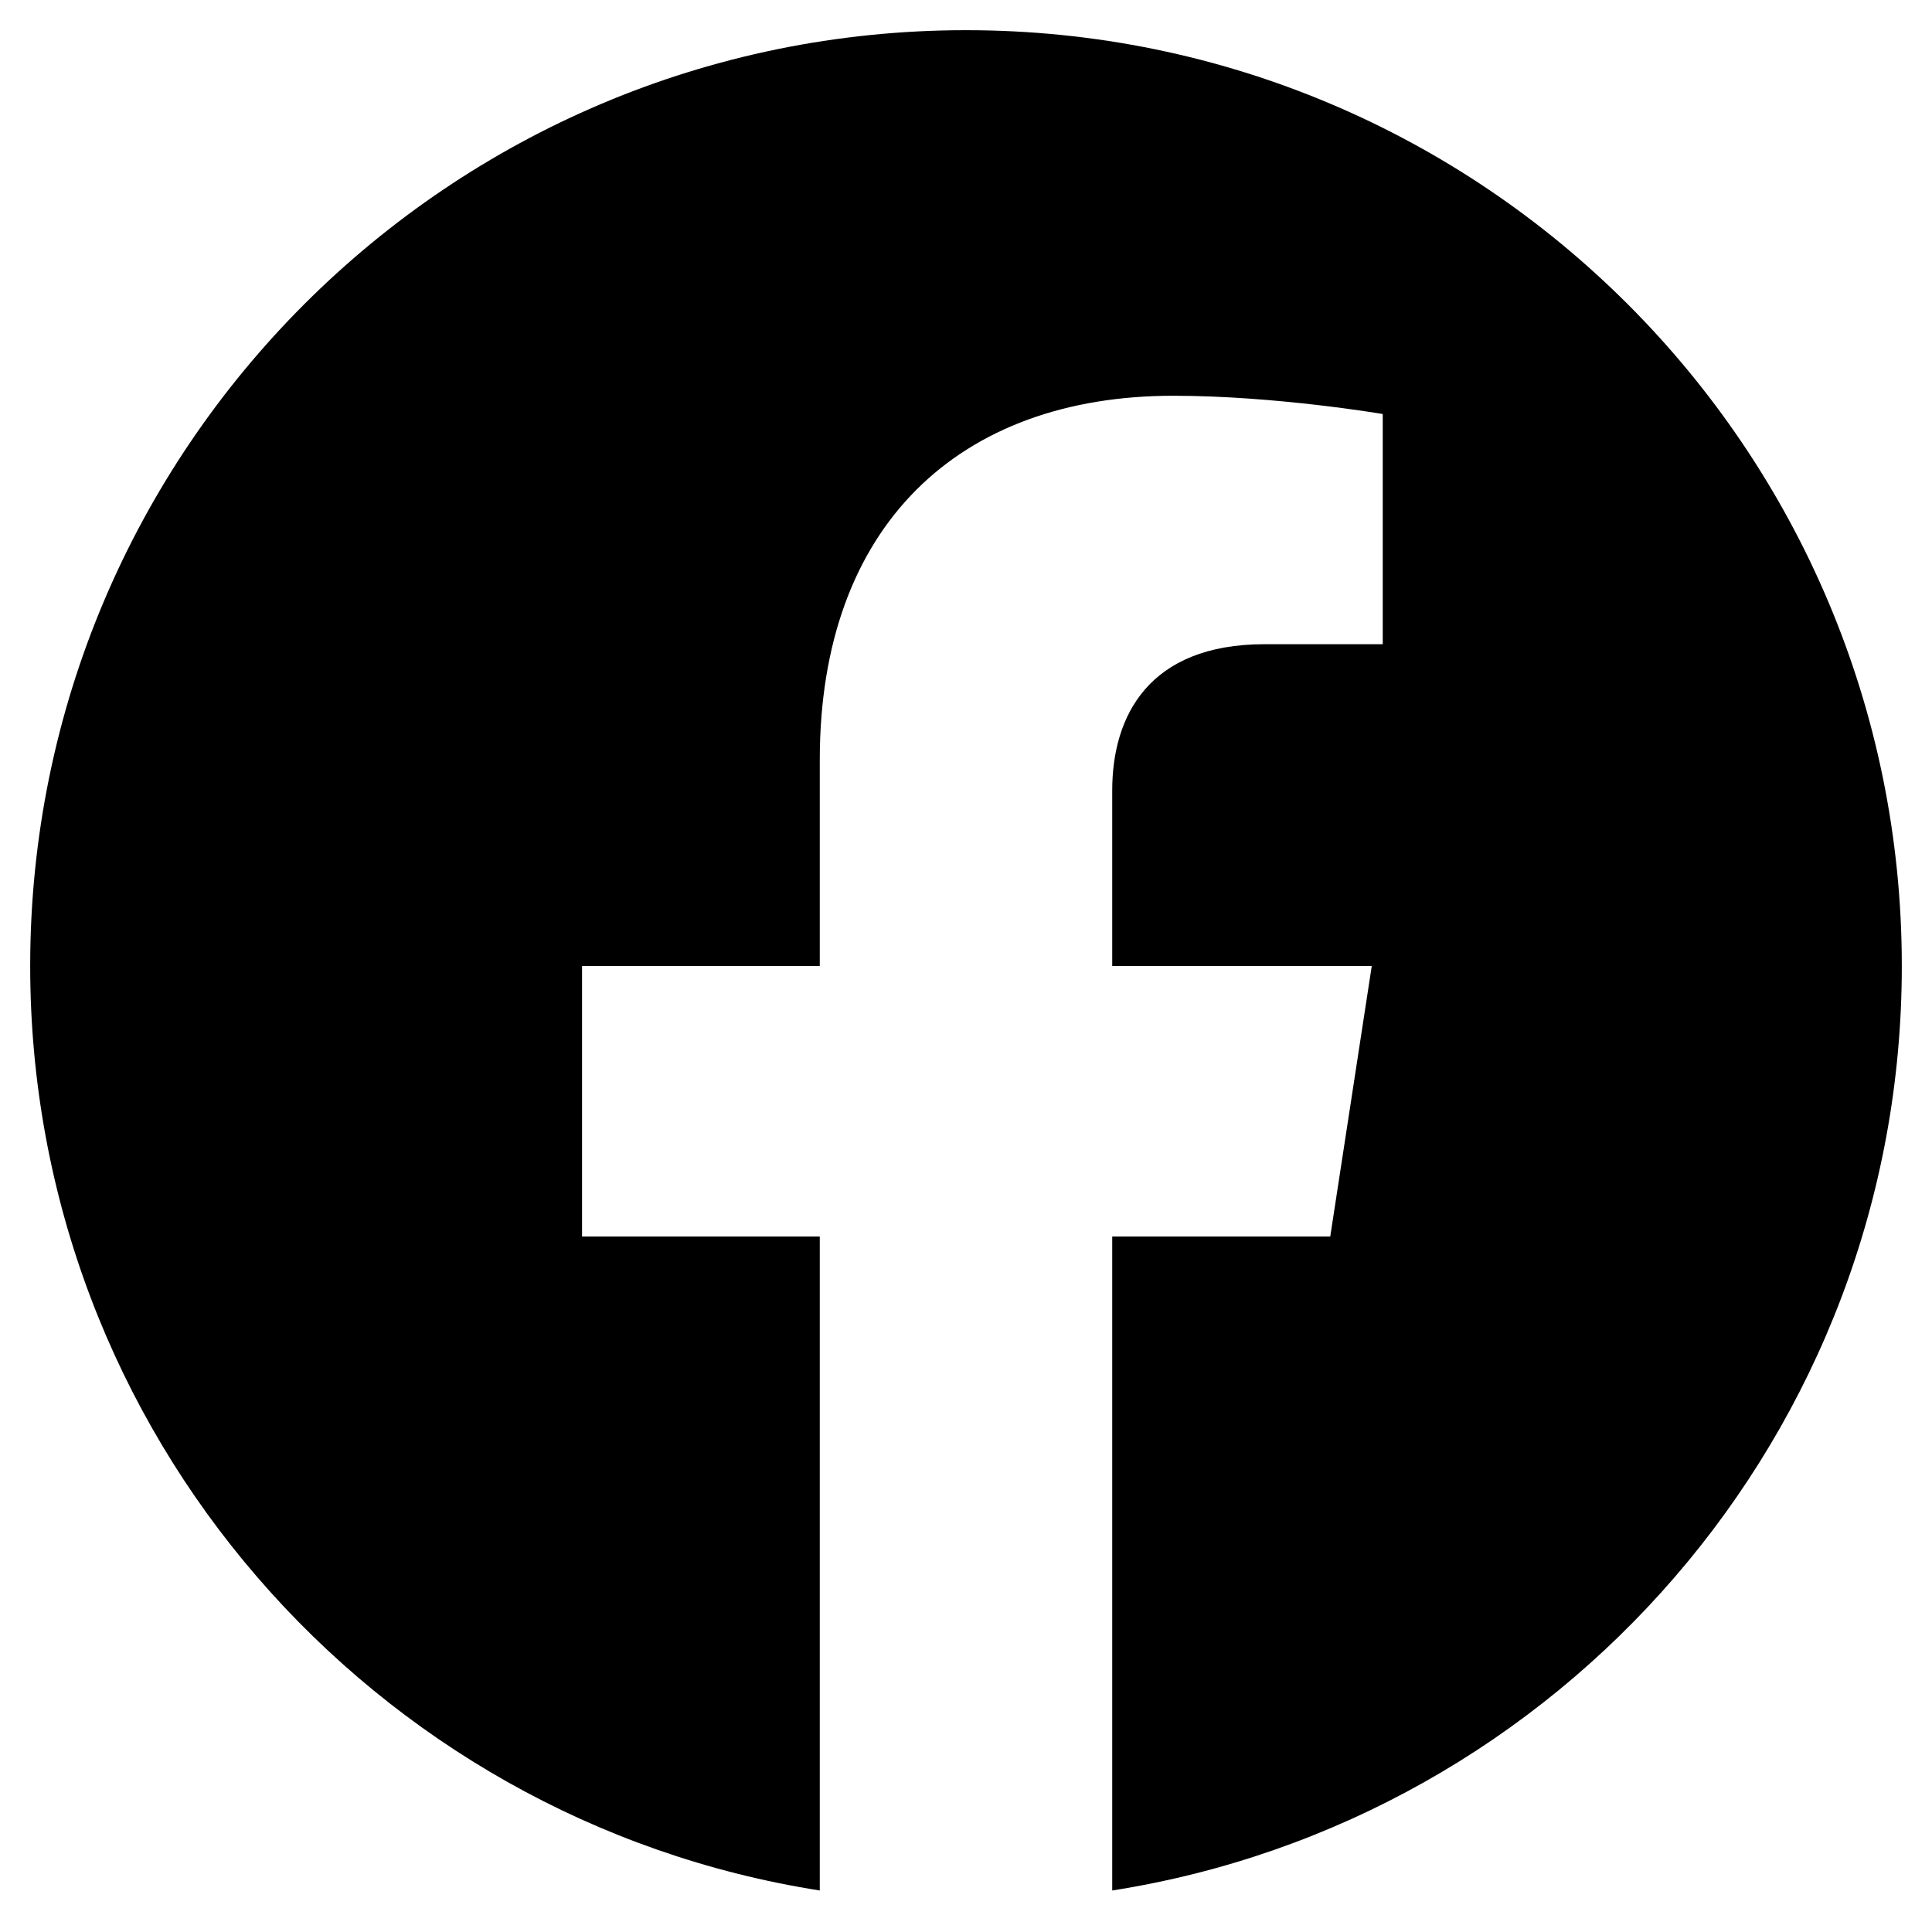
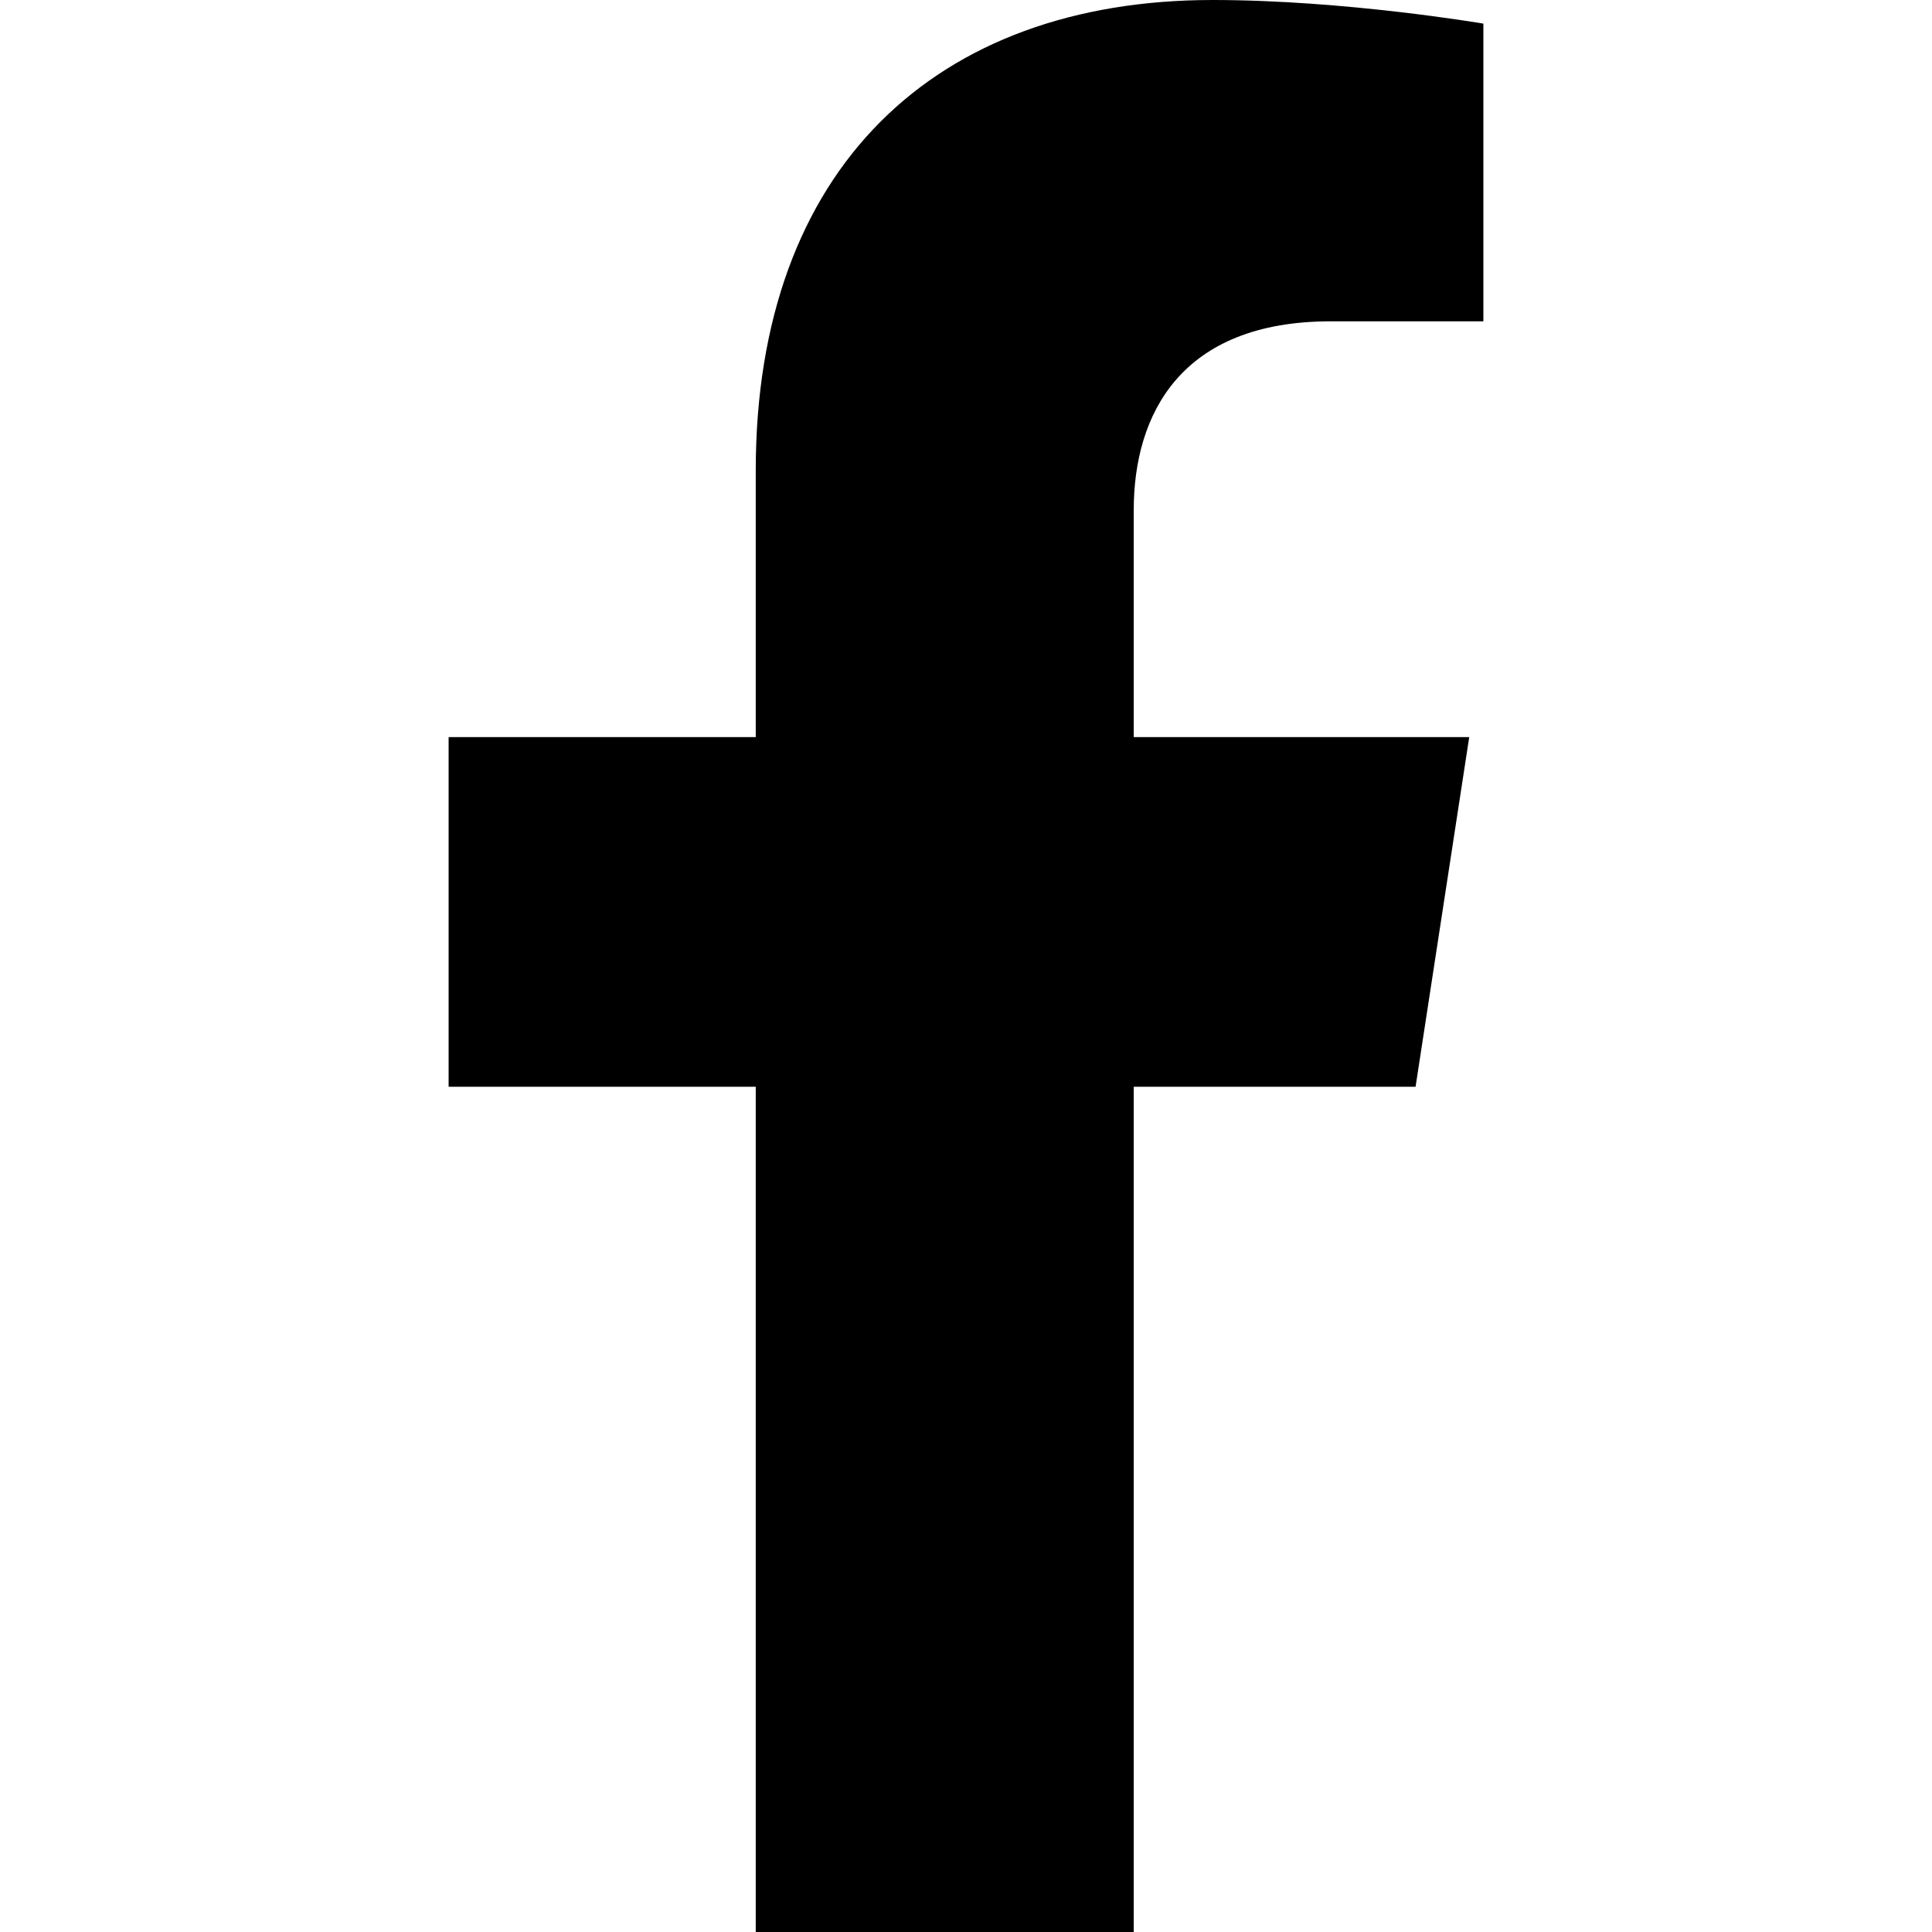
- <svg xmlns="http://www.w3.org/2000/svg" viewBox="0 0 512 512" height="1em" width="1em">
-   <path fill="currentColor" d="M504 256C504 119 393 8 256 8S8 119 8 256c0 123.78 90.69 226.38 209.25 245V327.69h-63V256h63v-54.64c0-62.15 37-96.48 93.67-96.48 27.14 0 55.52 4.84 55.52 4.84v61h-31.28c-30.8 0-40.41 19.12-40.41 38.73V256h68.78l-11 71.69h-57.78V501C413.31 482.38 504 379.78 504 256z" />
+ <svg xmlns="http://www.w3.org/2000/svg" viewBox="0 0 320 512" height="1em" width="1em">
+   <path fill="currentColor" d="M279.14 288l14.22-92.66h-88.91v-60.13c0-25.35 12.42-50.06 52.24-50.06h40.42V6.26S260.43 0 225.36 0c-73.22 0-121.08 44.38-121.08 124.72v70.62H22.89V288h81.39v224h100.17V288z" />
</svg>
